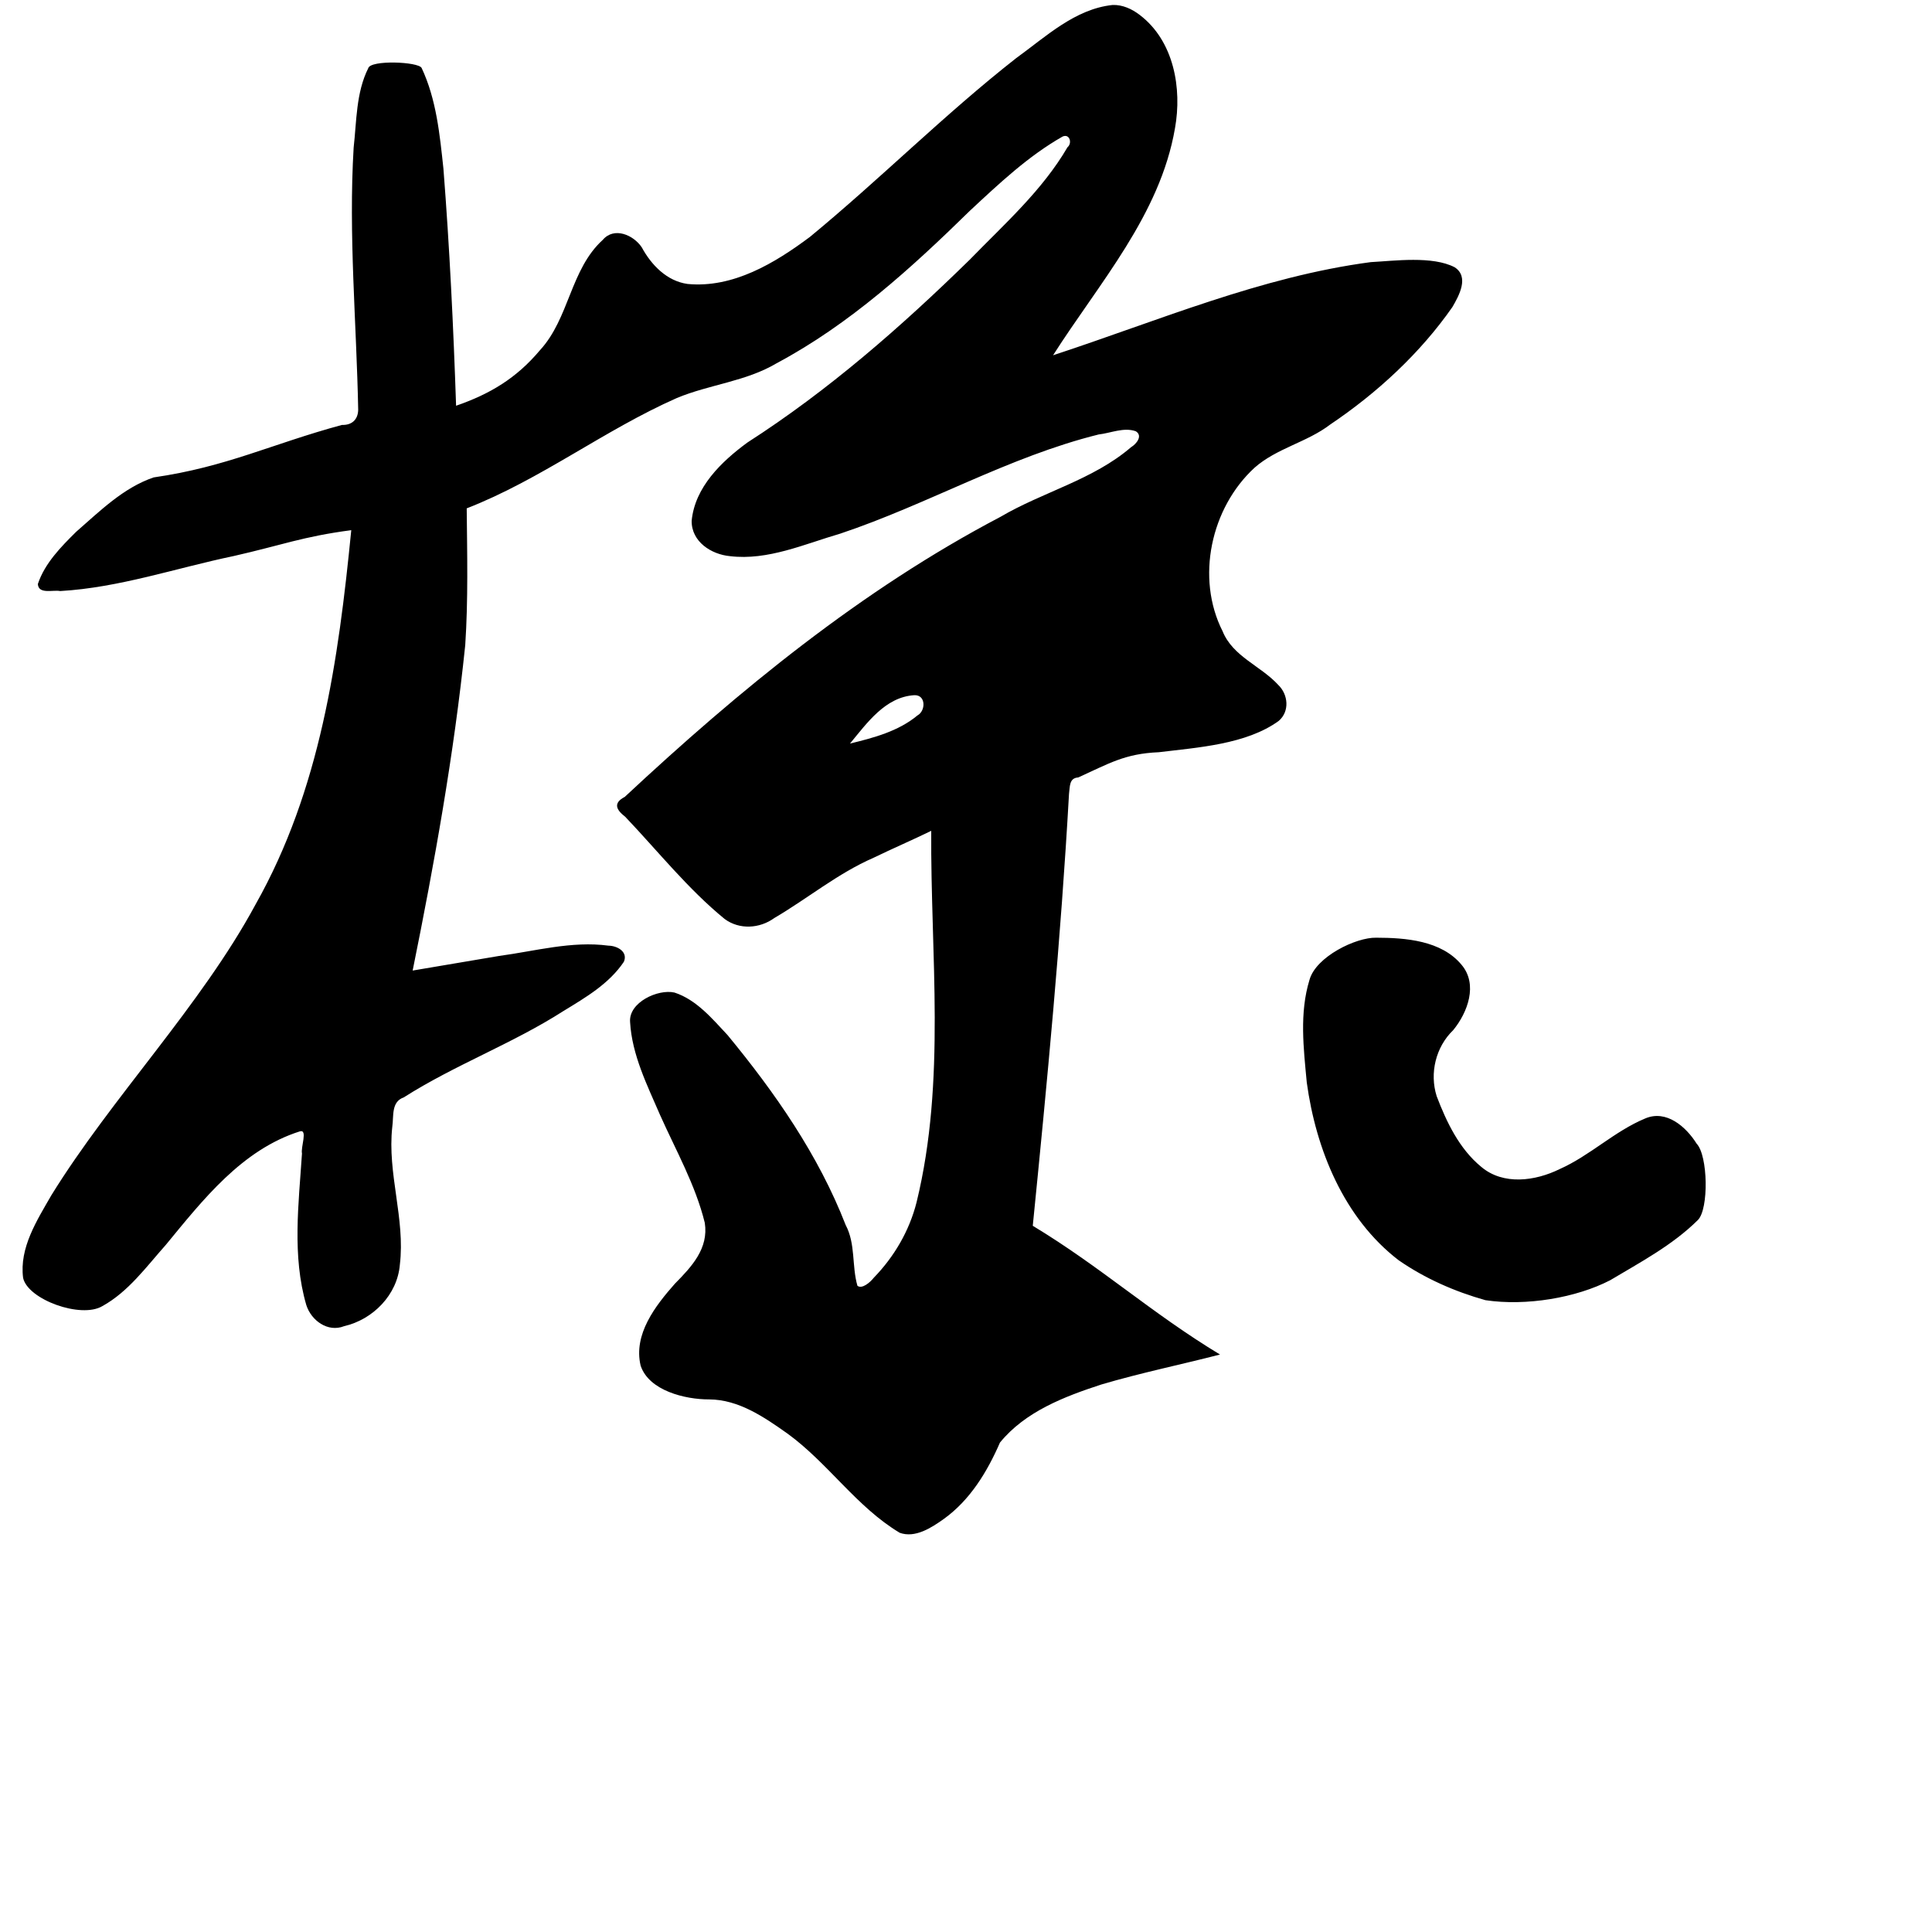
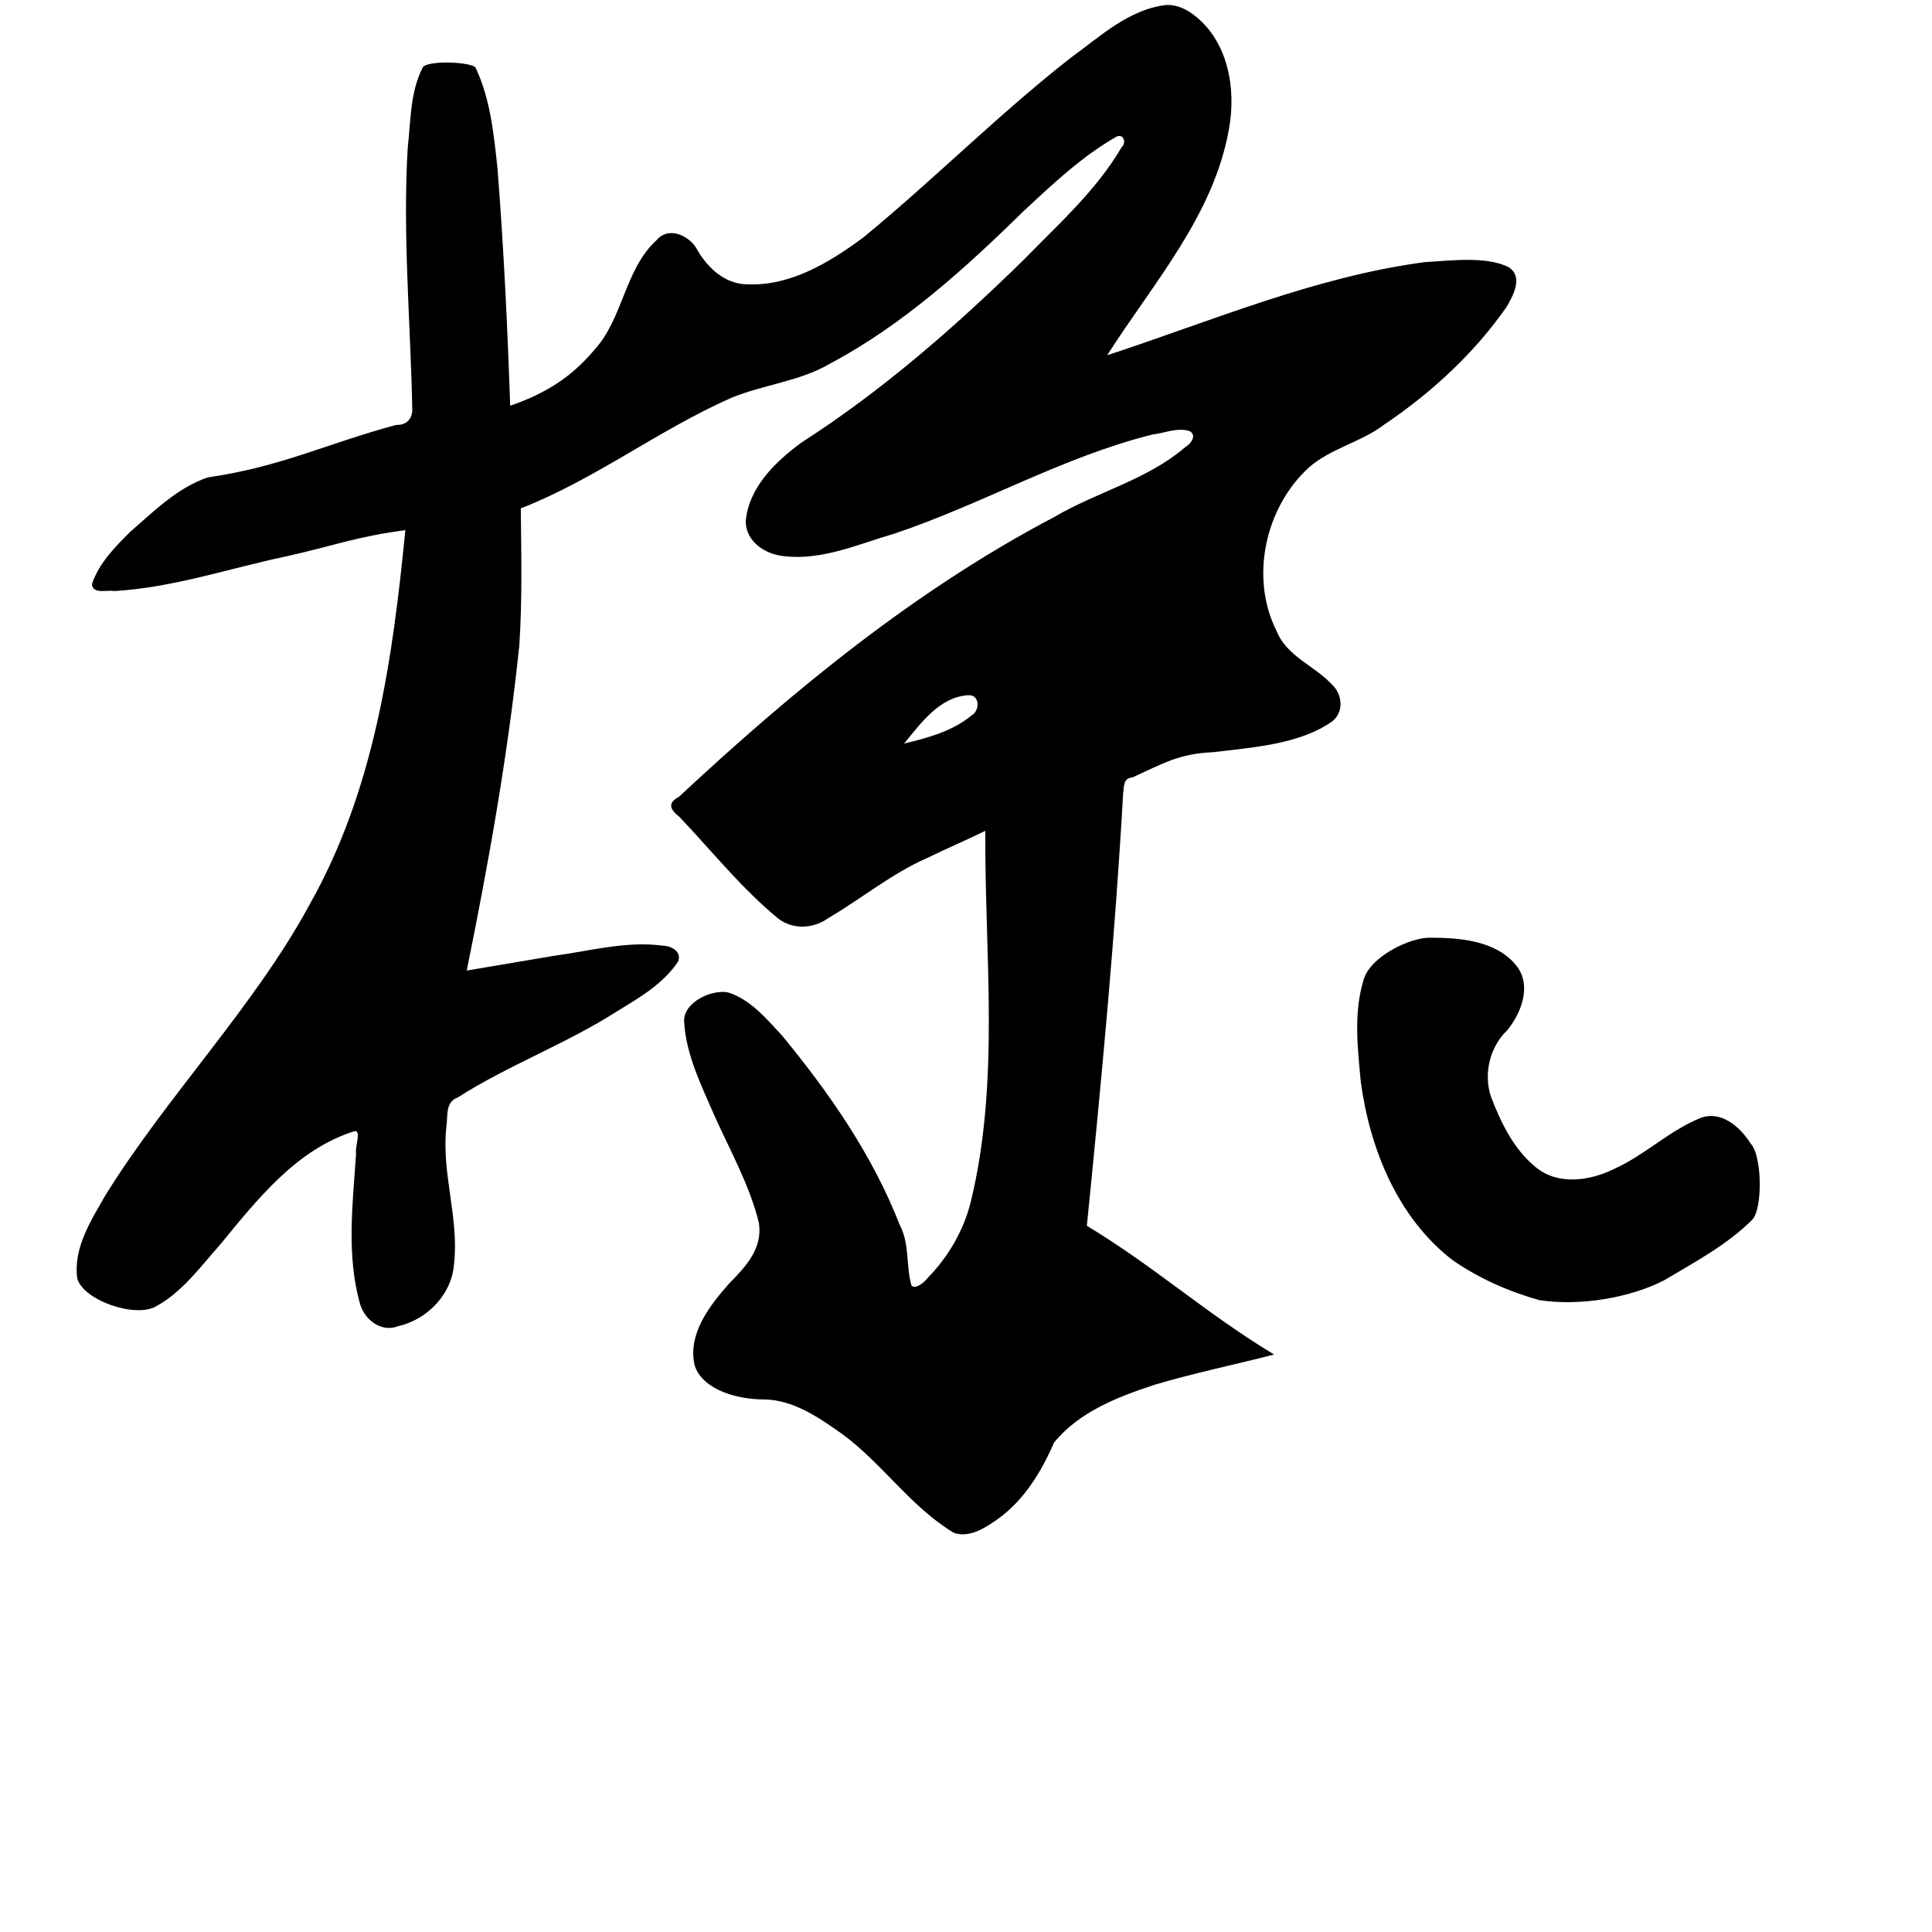
<svg xmlns="http://www.w3.org/2000/svg" width="1000" height="1000" viewBox="0 0 1000 1000" version="1.1" id="svg756">
  <defs id="defs750" />
  <g id="layer1" transform="translate(0,-32.41664)" style="display:inline">
-     <path style="fill:#000000;stroke-width:14.065" d="m 575.939,34.988 c -19.49,2.014 -34.666,16.48 -49.949,27.507 -37.122,29.087 -70.445,62.65 -106.826,92.582 -18.142,13.548 -39.753,26.569 -63.29,24.315 -10.767,-1.498 -18.781,-9.874 -23.727,-19.002 -4.308,-6.393 -14.291,-10.691 -20.129,-3.84 -16.851,15.305 -17.314,40.643 -32.544,57.141 -12.16,14.494 -25.879,22.677 -43.403,28.736 -1.387,-40.895 -3.359,-81.872 -6.553,-122.675 -1.885,-17.628 -3.634,-35.899 -11.286,-52.159 -1.606,-3.256 -26.543,-4.262 -27.631,0.139 -6.333,12.627 -5.999,27.405 -7.553,41.08 -2.718,45.193 1.481,90.523 2.352,135.74 -0.137,5.398 -3.645,7.983 -8.392,7.802 -36.91,10.019 -59.55,21.692 -97.495,27.175 -15.685,5.355 -27.782,17.424 -40.057,28.113 -7.901,7.818 -16.309,16.353 -19.863,27.074 0.331,5.479 7.967,2.882 11.535,3.631 30.555,-1.742 59.963,-11.904 89.835,-18.125 24.728,-5.594 35.715,-10.085 60.852,-13.389 -6.679,67.667 -16.055,134.398 -49.536,193.716 -28.289,52.424 -74.467,99.968 -105.71,150.556 -7.438,12.963 -16.641,27.185 -14.603,42.78 2.501,11.203 29.935,21.15 40.979,14.598 13.488,-7.429 22.76,-20.359 32.863,-31.703 19.234,-23.34 39.388,-49.272 69.425,-58.779 4.158,-1.176 0.37,8.156 1.071,11.479 -1.711,25.997 -5.173,53.009 2.227,78.388 2.551,8.054 11.128,14.318 19.566,10.98 14.958,-3.435 27.594,-16.237 28.869,-31.863 2.857,-23.826 -6.599,-47.25 -3.92,-71.293 0.811,-5.637 -0.633,-12.984 5.917,-15.254 26.497,-16.876 56.172,-27.749 82.623,-44.685 11.474,-7.013 23.689,-14.103 31.35,-25.557 2.187,-5.274 -3.563,-8.251 -8.004,-8.309 -18.973,-2.541 -37.942,2.83 -56.717,5.344 -14.877,2.509 -29.75,5.042 -44.628,7.543 11.305,-55.766 21.37,-111.857 27.218,-168.443 1.564,-23.539 0.99,-47.174 0.764,-70.787 38.326,-14.919 71.224,-40.534 108.723,-57.096 16.928,-7.065 35.766,-8.534 51.732,-18.034 37.794,-20.161 69.773,-49.311 100.2,-79.111 14.906,-13.857 29.976,-28.098 47.75,-38.197 3.66,-1.674 5.147,3.4 2.559,5.527 -13.044,22.365 -32.705,39.793 -50.578,58.177 -35.536,34.79 -73.204,67.751 -115.128,94.677 -13.331,9.796 -27.165,23.039 -28.824,40.508 -0.143,10.774 10.114,17.389 19.838,18.285 19.607,2.367 38.519,-6.251 57.049,-11.648 45.338,-15.147 87.214,-39.794 133.783,-51.338 6.262,-0.712 13.039,-3.869 19.209,-1.658 3.838,2.344 0.232,6.651 -2.399,8.21 -19.662,16.924 -45.64,23.148 -67.696,36.113 -71.893,37.767 -135.226,89.704 -194.41,144.923 -6.149,3.202 -4.462,6.667 0.246,10.305 16.93,17.795 32.369,37.288 51.438,52.883 7.67,5.676 18.156,5.007 25.727,-0.485 17.114,-10.026 32.89,-23.142 51.368,-31.192 9.879,-4.797 19.978,-9.123 29.849,-13.94 -0.437,64.007 7.779,129.253 -7.576,192.207 -3.719,14.791 -11.59,28.244 -22.189,39.145 -1.925,2.444 -6.089,5.969 -8.439,4.127 -2.98,-10.334 -0.874,-21.657 -6.092,-31.461 -14.06,-36.198 -36.567,-68.522 -61.144,-98.322 -7.937,-8.486 -16.103,-18.296 -27.45,-21.985 -8.551,-1.956 -23.825,5.107 -22.98,15.283 0.967,16.99 8.877,32.711 15.522,48.102 8.192,18.341 18.307,36.163 23.136,55.783 2.074,13.272 -6.761,22.707 -15.5,31.555 -10.084,11.428 -21.537,26.133 -17.709,42.359 4.27,12.993 23.07,17.543 35.467,17.502 15.358,0.065 28.615,9.245 40.664,17.774 20.967,15.263 35.652,37.915 57.974,51.26 7.983,2.9 16.454,-2.616 22.856,-7.182 13.633,-9.817 22.448,-24.4 29.028,-39.503 13.074,-16.065 33.34,-23.814 52.453,-30.055 20.267,-6.003 40.991,-10.248 61.449,-15.519 -35.639,-21.547 -61.278,-45.093 -96.916,-66.641 7.452,-74.449 14.568,-148.88 18.758,-223.574 0.529,-3.523 -0.06,-8.212 4.76,-8.473 15.799,-7.15 24.076,-12.34 41.685,-13.065 19.914,-2.437 45.33,-4.004 62.109,-16.218 5.755,-4.925 4.916,-13.666 -0.258,-18.627 -8.996,-9.858 -23.477,-14.633 -28.789,-27.758 -14.008,-27.67 -6.045,-63.937 16.531,-84.663 11.459,-10.116 27.148,-13.147 39.139,-22.337 24.299,-16.346 46.618,-36.948 63.266,-60.824 3.443,-5.931 8.812,-15.649 1.166,-20.592 -11.495,-5.986 -31.084,-3.309 -43.418,-2.659 -56.802,7.512 -110.172,30.417 -164.444,48.21 23.823,-37.393 55.386,-72.623 63.1,-117.48 3.716,-20.573 -0.479,-45.238 -18.318,-58.734 -3.966,-3.04 -8.818,-5.258 -13.904,-5.1 z M 473.215,392.244 c 6.083,-0.271 6.025,8.074 1.674,10.471 -9.915,8.222 -22.672,11.589 -34.936,14.564 8.764,-10.54 18.205,-24.085 33.262,-25.035 z M 712.342,517.77 c -10.504,-0.24 -31.198,9.829 -34.539,21.786 -5.29,17.214 -3.077,35.452 -1.418,53.158 4.73,34.593 19.169,70.203 47.535,91.99 13.587,9.429 29.074,16.234 44.945,20.686 21.084,3.16 47.016,-1.231 64.595,-10.346 15.709,-9.376 32.32,-18.172 45.387,-31.172 5.669,-5.722 5.218,-33.321 -0.672,-39.496 -5.454,-8.71 -15.649,-17.747 -26.637,-13.039 -15.926,6.612 -28.553,19.24 -44.344,26.236 -12.501,6.149 -29.104,8.481 -40.523,-1.213 -11.335,-9.299 -17.912,-23.102 -23.039,-36.521 -3.791,-11.934 -0.49,-25.529 8.561,-34.238 7.481,-9.139 12.922,-23.705 4.266,-33.857 -10.449,-12.557 -28.985,-13.948 -44.117,-13.973 z" id="path20" />
+     <path style="fill:#000000;stroke-width:14.065" d="m 603.939,34.988 c -19.49,2.014 -34.666,16.48 -49.949,27.507 -37.122,29.087 -70.445,62.65 -106.826,92.582 -18.142,13.548 -39.753,26.569 -63.29,24.315 -10.767,-1.498 -18.781,-9.874 -23.727,-19.002 -4.308,-6.393 -14.291,-10.691 -20.129,-3.84 -16.851,15.305 -17.314,40.643 -32.544,57.141 -12.16,14.494 -25.879,22.677 -43.403,28.736 -1.387,-40.895 -3.359,-81.872 -6.553,-122.675 -1.885,-17.628 -3.634,-35.899 -11.286,-52.159 -1.606,-3.256 -26.543,-4.262 -27.631,0.139 -6.333,12.627 -5.999,27.405 -7.553,41.08 -2.718,45.193 1.481,90.523 2.352,135.74 -0.137,5.398 -3.645,7.983 -8.392,7.802 -36.91,10.019 -59.55,21.692 -97.495,27.175 -15.685,5.355 -27.782,17.424 -40.057,28.113 -7.901,7.818 -16.309,16.353 -19.863,27.074 0.331,5.479 7.967,2.882 11.535,3.631 30.555,-1.742 59.963,-11.904 89.835,-18.125 24.728,-5.594 35.715,-10.085 60.852,-13.389 -6.679,67.667 -16.055,134.398 -49.536,193.716 -28.289,52.424 -74.467,99.968 -105.71,150.556 -7.438,12.963 -16.641,27.185 -14.603,42.78 2.501,11.203 29.935,21.15 40.979,14.598 13.488,-7.429 22.76,-20.359 32.863,-31.703 19.234,-23.34 39.388,-49.272 69.425,-58.779 4.158,-1.176 0.37,8.156 1.071,11.479 -1.711,25.997 -5.173,53.009 2.227,78.388 2.551,8.054 11.128,14.318 19.566,10.98 14.958,-3.435 27.594,-16.237 28.869,-31.863 2.857,-23.826 -6.599,-47.25 -3.92,-71.293 0.811,-5.637 -0.633,-12.984 5.917,-15.254 26.497,-16.876 56.172,-27.749 82.623,-44.685 11.474,-7.013 23.689,-14.103 31.35,-25.557 2.187,-5.274 -3.563,-8.251 -8.004,-8.309 -18.973,-2.541 -37.942,2.83 -56.717,5.344 -14.877,2.509 -29.75,5.042 -44.628,7.543 11.305,-55.766 21.37,-111.857 27.218,-168.443 1.564,-23.539 0.99,-47.174 0.764,-70.787 38.326,-14.919 71.224,-40.534 108.723,-57.096 16.928,-7.065 35.766,-8.534 51.732,-18.034 37.794,-20.161 69.773,-49.311 100.2,-79.111 14.906,-13.857 29.976,-28.098 47.75,-38.197 3.66,-1.674 5.147,3.4 2.559,5.527 -13.044,22.365 -32.705,39.793 -50.578,58.177 -35.536,34.79 -73.204,67.751 -115.128,94.677 -13.331,9.796 -27.165,23.039 -28.824,40.508 -0.143,10.774 10.114,17.389 19.838,18.285 19.607,2.367 38.519,-6.251 57.049,-11.648 45.338,-15.147 87.214,-39.794 133.783,-51.338 6.262,-0.712 13.039,-3.869 19.209,-1.658 3.838,2.344 0.232,6.651 -2.399,8.21 -19.662,16.924 -45.64,23.148 -67.696,36.113 -71.893,37.767 -135.226,89.704 -194.41,144.923 -6.149,3.202 -4.462,6.667 0.246,10.305 16.93,17.795 32.369,37.288 51.438,52.883 7.67,5.676 18.156,5.007 25.727,-0.485 17.114,-10.026 32.89,-23.142 51.368,-31.192 9.879,-4.797 19.978,-9.123 29.849,-13.94 -0.437,64.007 7.779,129.253 -7.576,192.207 -3.719,14.791 -11.59,28.244 -22.189,39.145 -1.925,2.444 -6.089,5.969 -8.439,4.127 -2.98,-10.334 -0.874,-21.657 -6.092,-31.461 -14.06,-36.198 -36.567,-68.522 -61.144,-98.322 -7.937,-8.486 -16.103,-18.296 -27.45,-21.985 -8.551,-1.956 -23.825,5.107 -22.98,15.283 0.967,16.99 8.877,32.711 15.522,48.102 8.192,18.341 18.307,36.163 23.136,55.783 2.074,13.272 -6.761,22.707 -15.5,31.555 -10.084,11.428 -21.537,26.133 -17.709,42.359 4.27,12.993 23.07,17.543 35.467,17.502 15.358,0.065 28.615,9.245 40.664,17.774 20.967,15.263 35.652,37.915 57.974,51.26 7.983,2.9 16.454,-2.616 22.856,-7.182 13.633,-9.817 22.448,-24.4 29.028,-39.503 13.074,-16.065 33.34,-23.814 52.453,-30.055 20.267,-6.003 40.991,-10.248 61.449,-15.519 -35.639,-21.547 -61.278,-45.093 -96.916,-66.641 7.452,-74.449 14.568,-148.88 18.758,-223.574 0.529,-3.523 -0.06,-8.212 4.76,-8.473 15.799,-7.15 24.076,-12.34 41.685,-13.065 19.914,-2.437 45.33,-4.004 62.109,-16.218 5.755,-4.925 4.916,-13.666 -0.258,-18.627 -8.996,-9.858 -23.477,-14.633 -28.789,-27.758 -14.008,-27.67 -6.045,-63.937 16.531,-84.663 11.459,-10.116 27.148,-13.147 39.139,-22.337 24.299,-16.346 46.618,-36.948 63.266,-60.824 3.443,-5.931 8.812,-15.649 1.166,-20.592 -11.495,-5.986 -31.084,-3.309 -43.418,-2.659 -56.802,7.512 -110.172,30.417 -164.444,48.21 23.823,-37.393 55.386,-72.623 63.1,-117.48 3.716,-20.573 -0.479,-45.238 -18.318,-58.734 -3.966,-3.04 -8.818,-5.258 -13.904,-5.1 z M 501.215,392.244 c 6.083,-0.271 6.025,8.074 1.674,10.471 -9.915,8.222 -22.672,11.589 -34.936,14.564 8.764,-10.54 18.205,-24.085 33.262,-25.035 z M 740.342,517.77 c -10.504,-0.24 -31.198,9.829 -34.539,21.786 -5.29,17.214 -3.077,35.452 -1.418,53.158 4.73,34.593 19.169,70.203 47.535,91.99 13.587,9.429 29.074,16.234 44.945,20.686 21.084,3.16 47.016,-1.231 64.595,-10.346 15.709,-9.376 32.32,-18.172 45.387,-31.172 5.669,-5.722 5.218,-33.321 -0.672,-39.496 -5.454,-8.71 -15.649,-17.747 -26.637,-13.039 -15.926,6.612 -28.553,19.24 -44.344,26.236 -12.501,6.149 -29.104,8.481 -40.523,-1.213 -11.335,-9.299 -17.912,-23.102 -23.039,-36.521 -3.791,-11.934 -0.49,-25.529 8.561,-34.238 7.481,-9.139 12.922,-23.705 4.266,-33.857 -10.449,-12.557 -28.985,-13.948 -44.117,-13.973 z" id="path20" />
  </g>
</svg>
